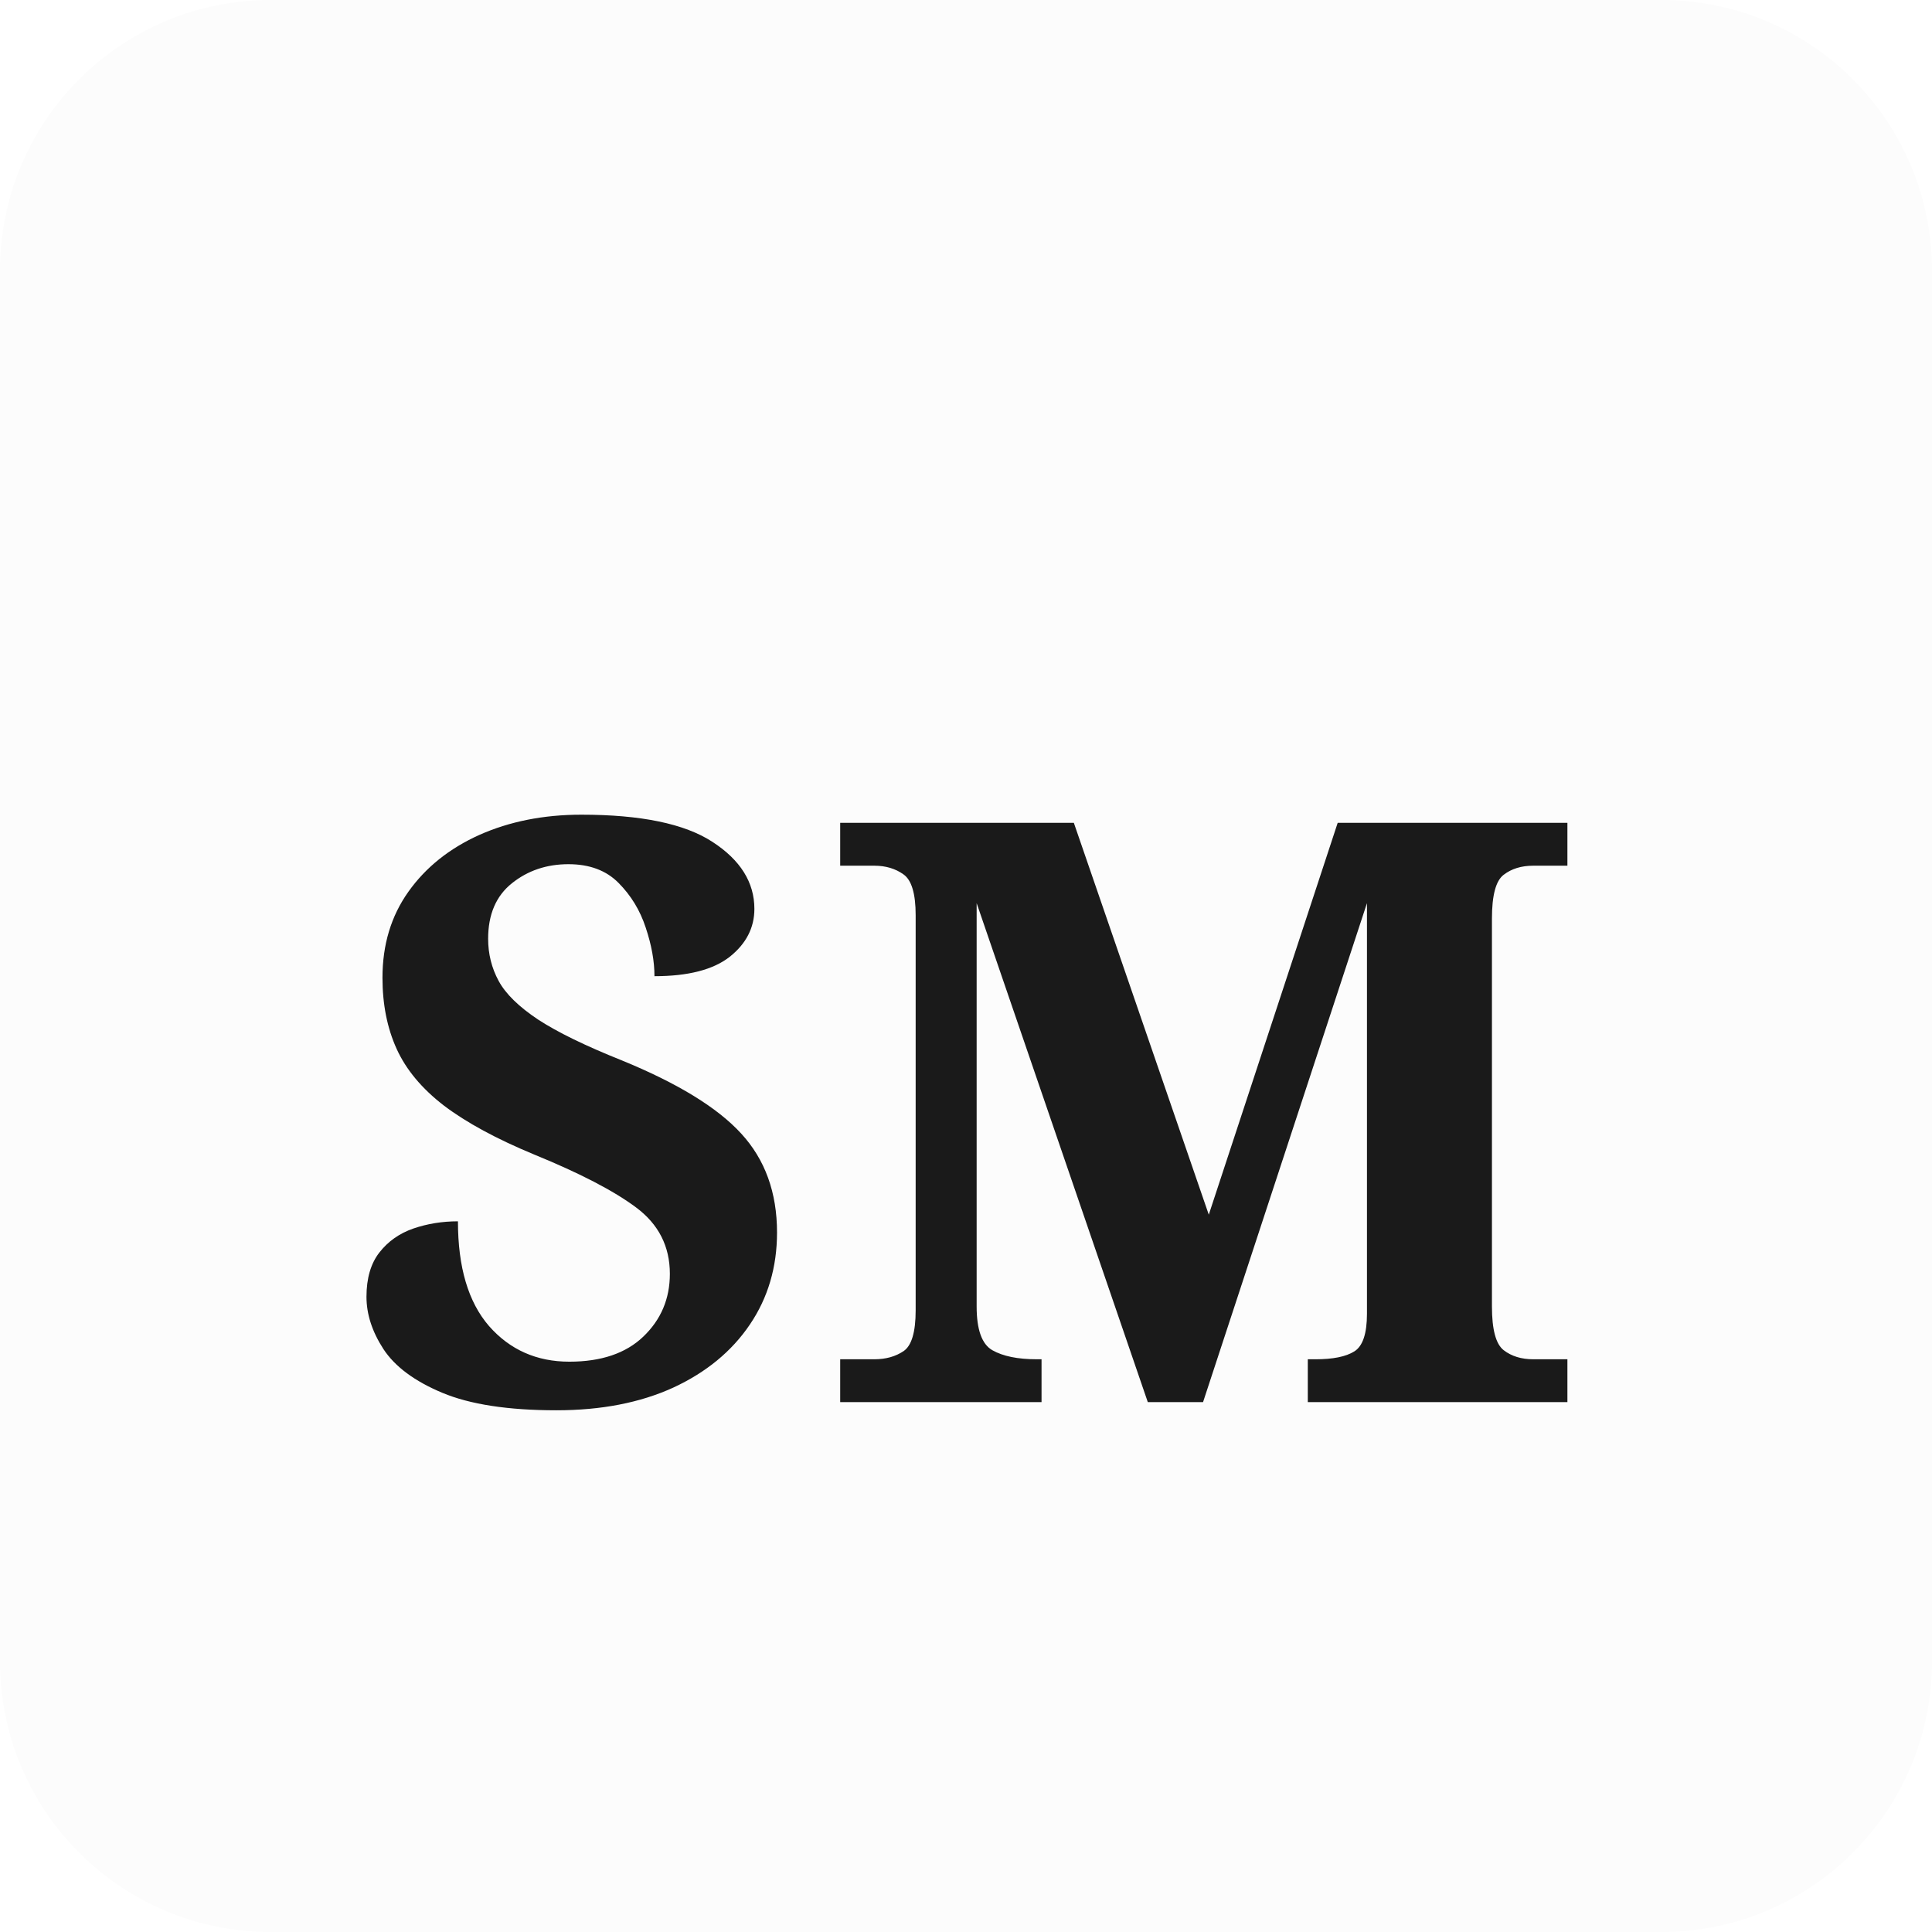
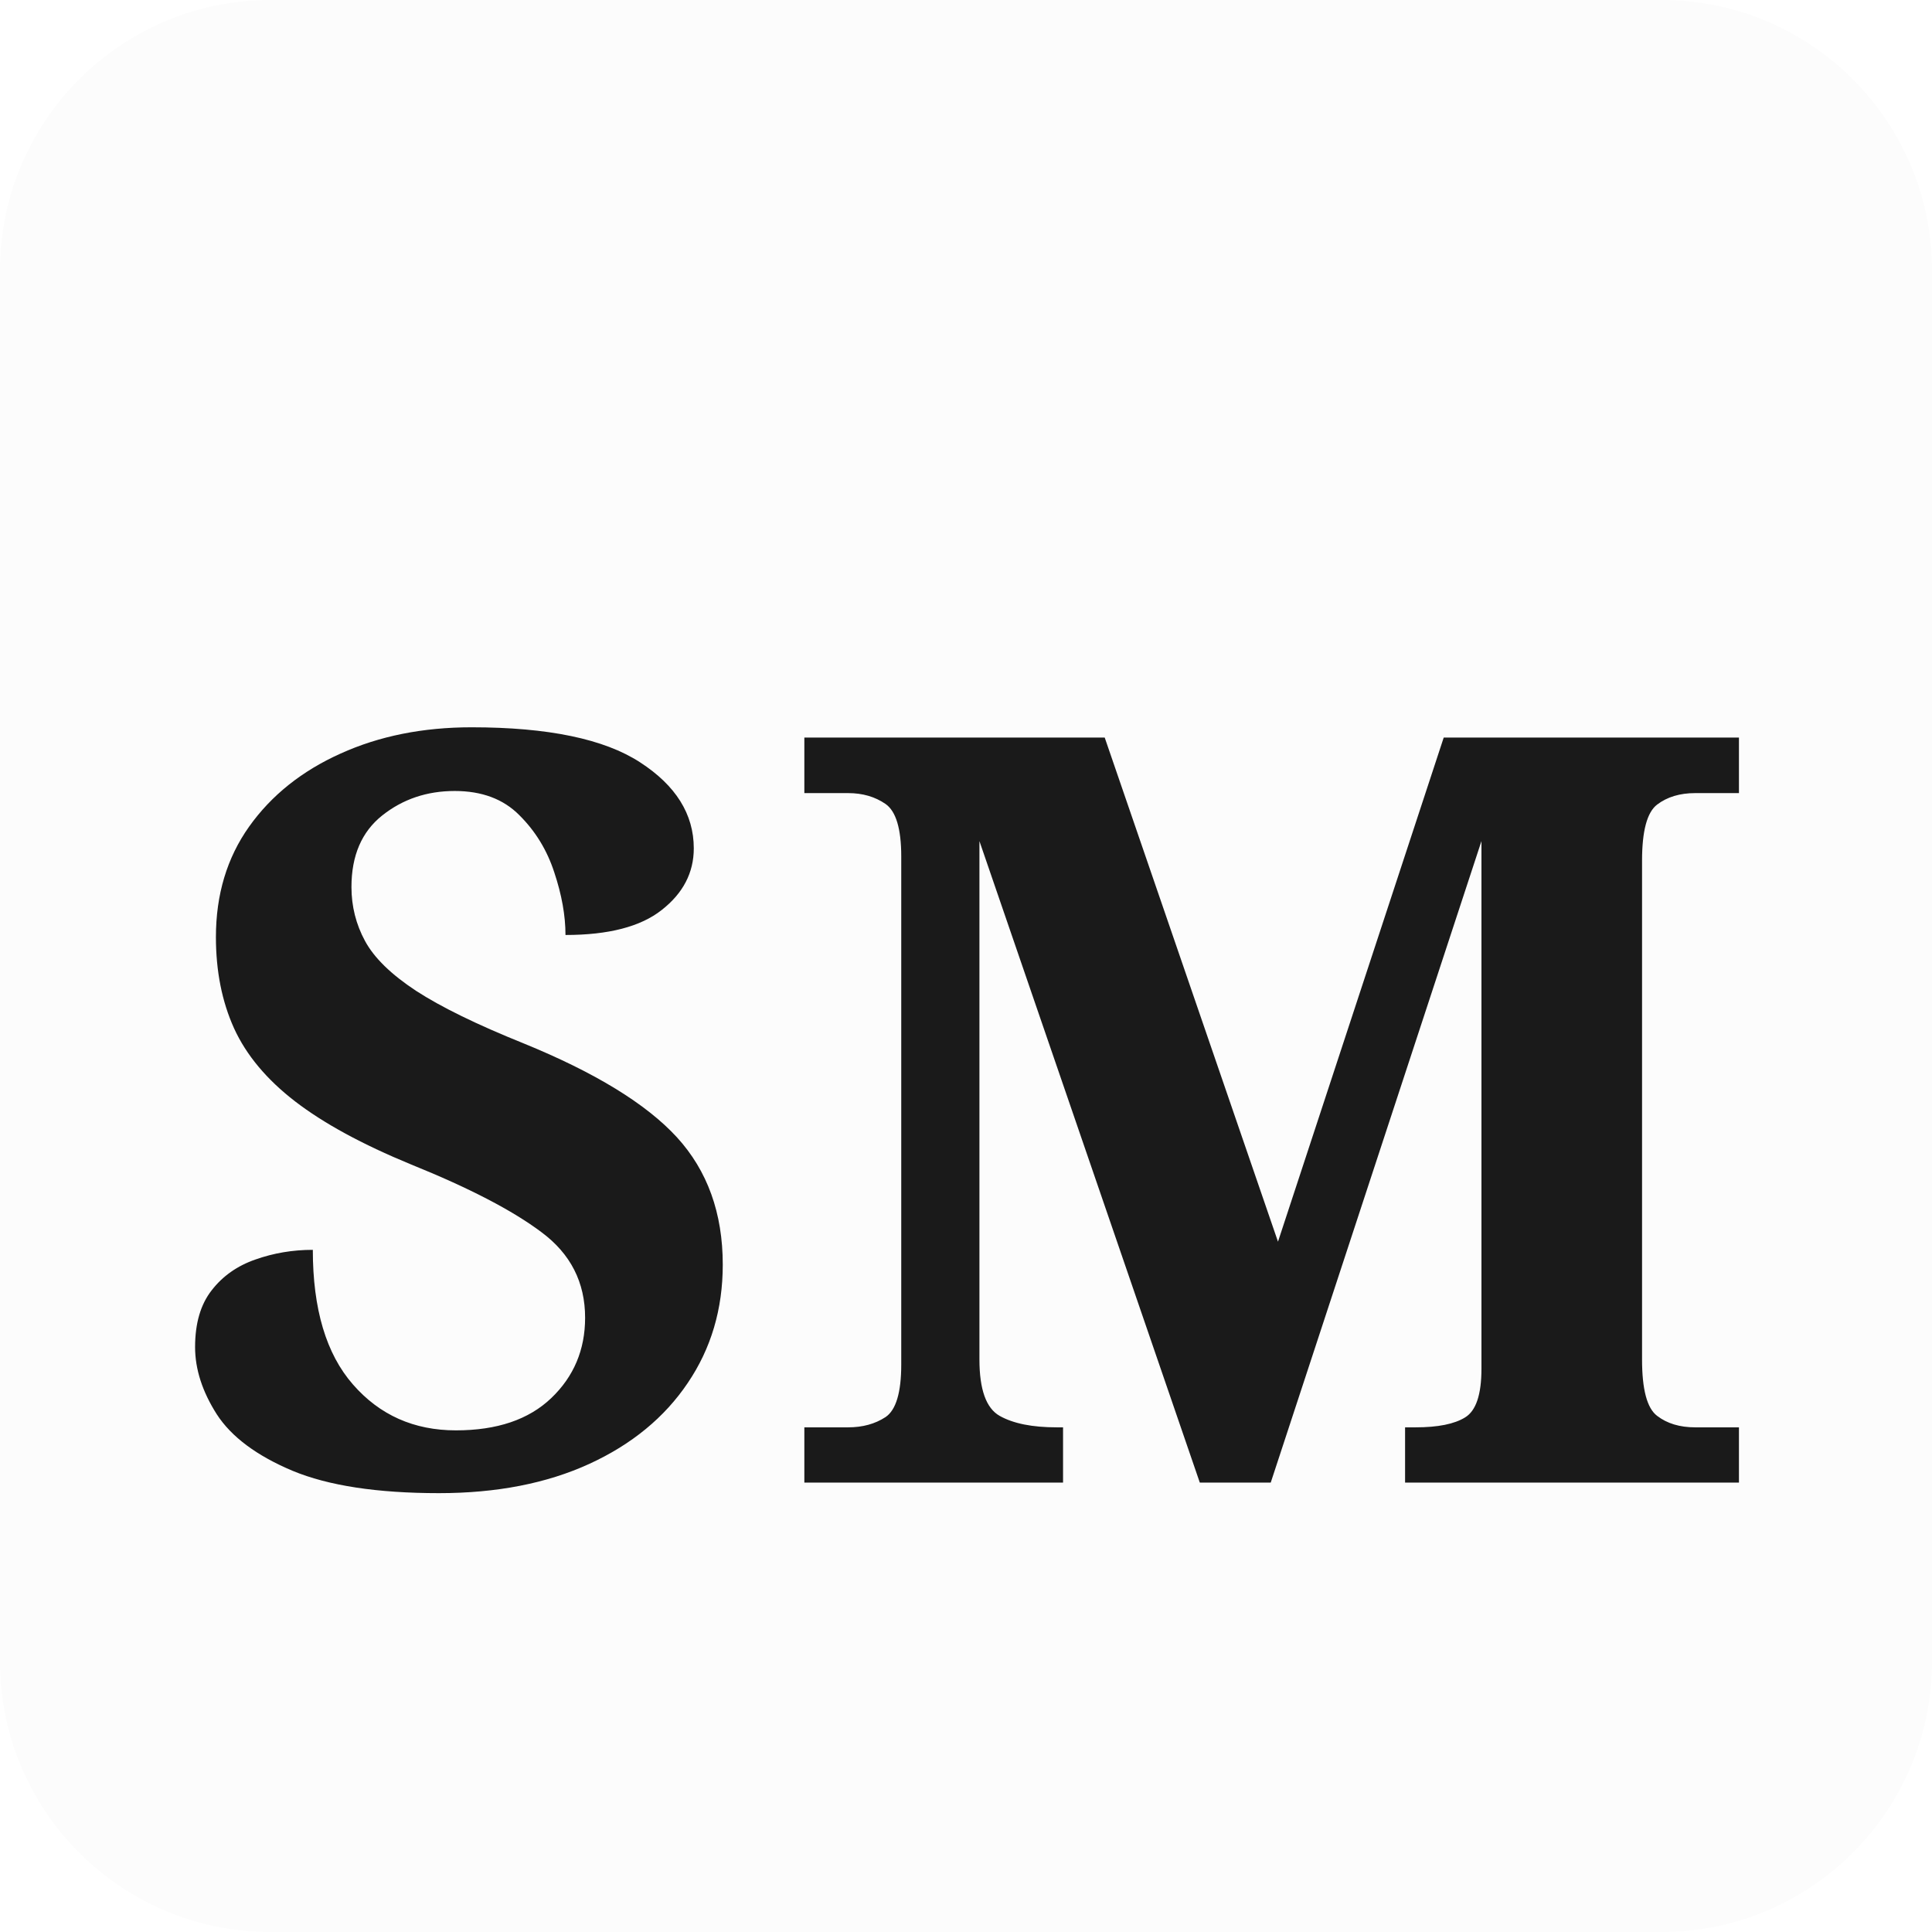
<svg xmlns="http://www.w3.org/2000/svg" viewBox="0 0 100 100">
  <rect width="100" height="100" rx="14" fill="#fcfcfc" />
-   <text x="50" y="58" text-anchor="middle" dominant-baseline="middle" font-family="Georgia,serif" font-size="42" font-weight="700" fill="#1a1a1a">SM</text>
+   <text x="50" y="58" text-anchor="middle" dominant-baseline="middle" font-family="Georgia,serif" font-size="54" font-weight="700" fill="#1a1a1a">SM</text>
</svg>
